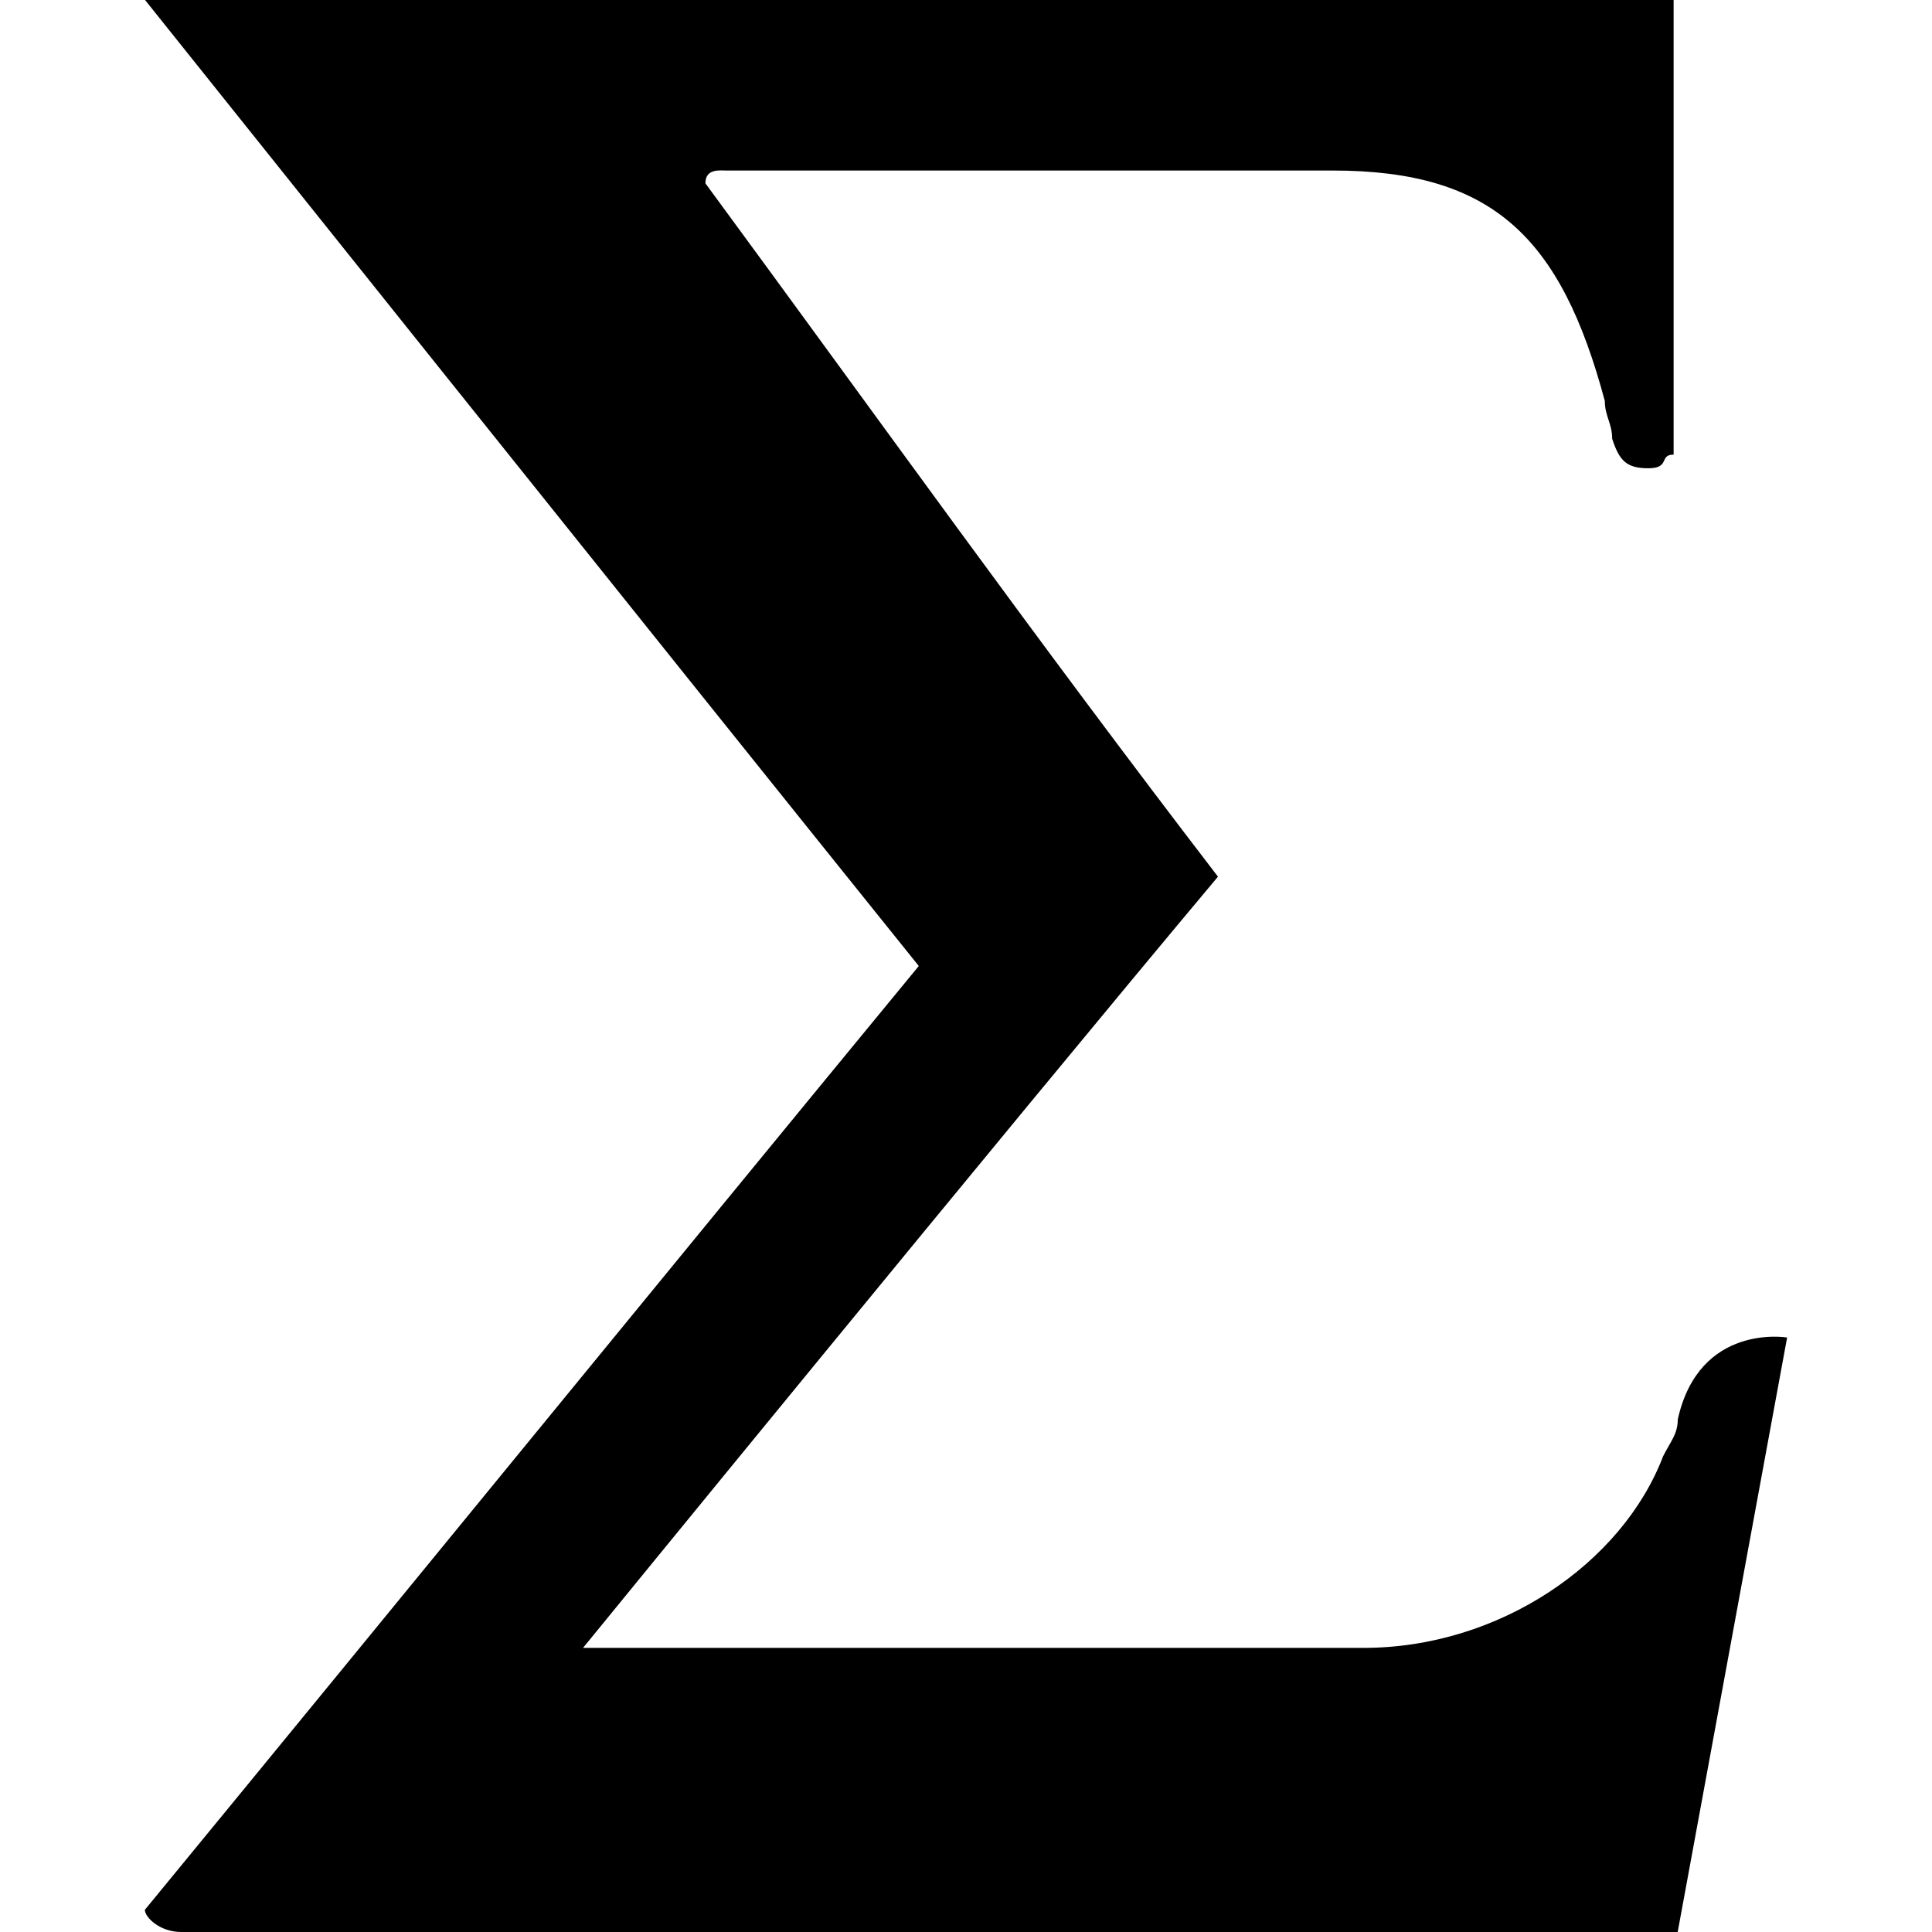
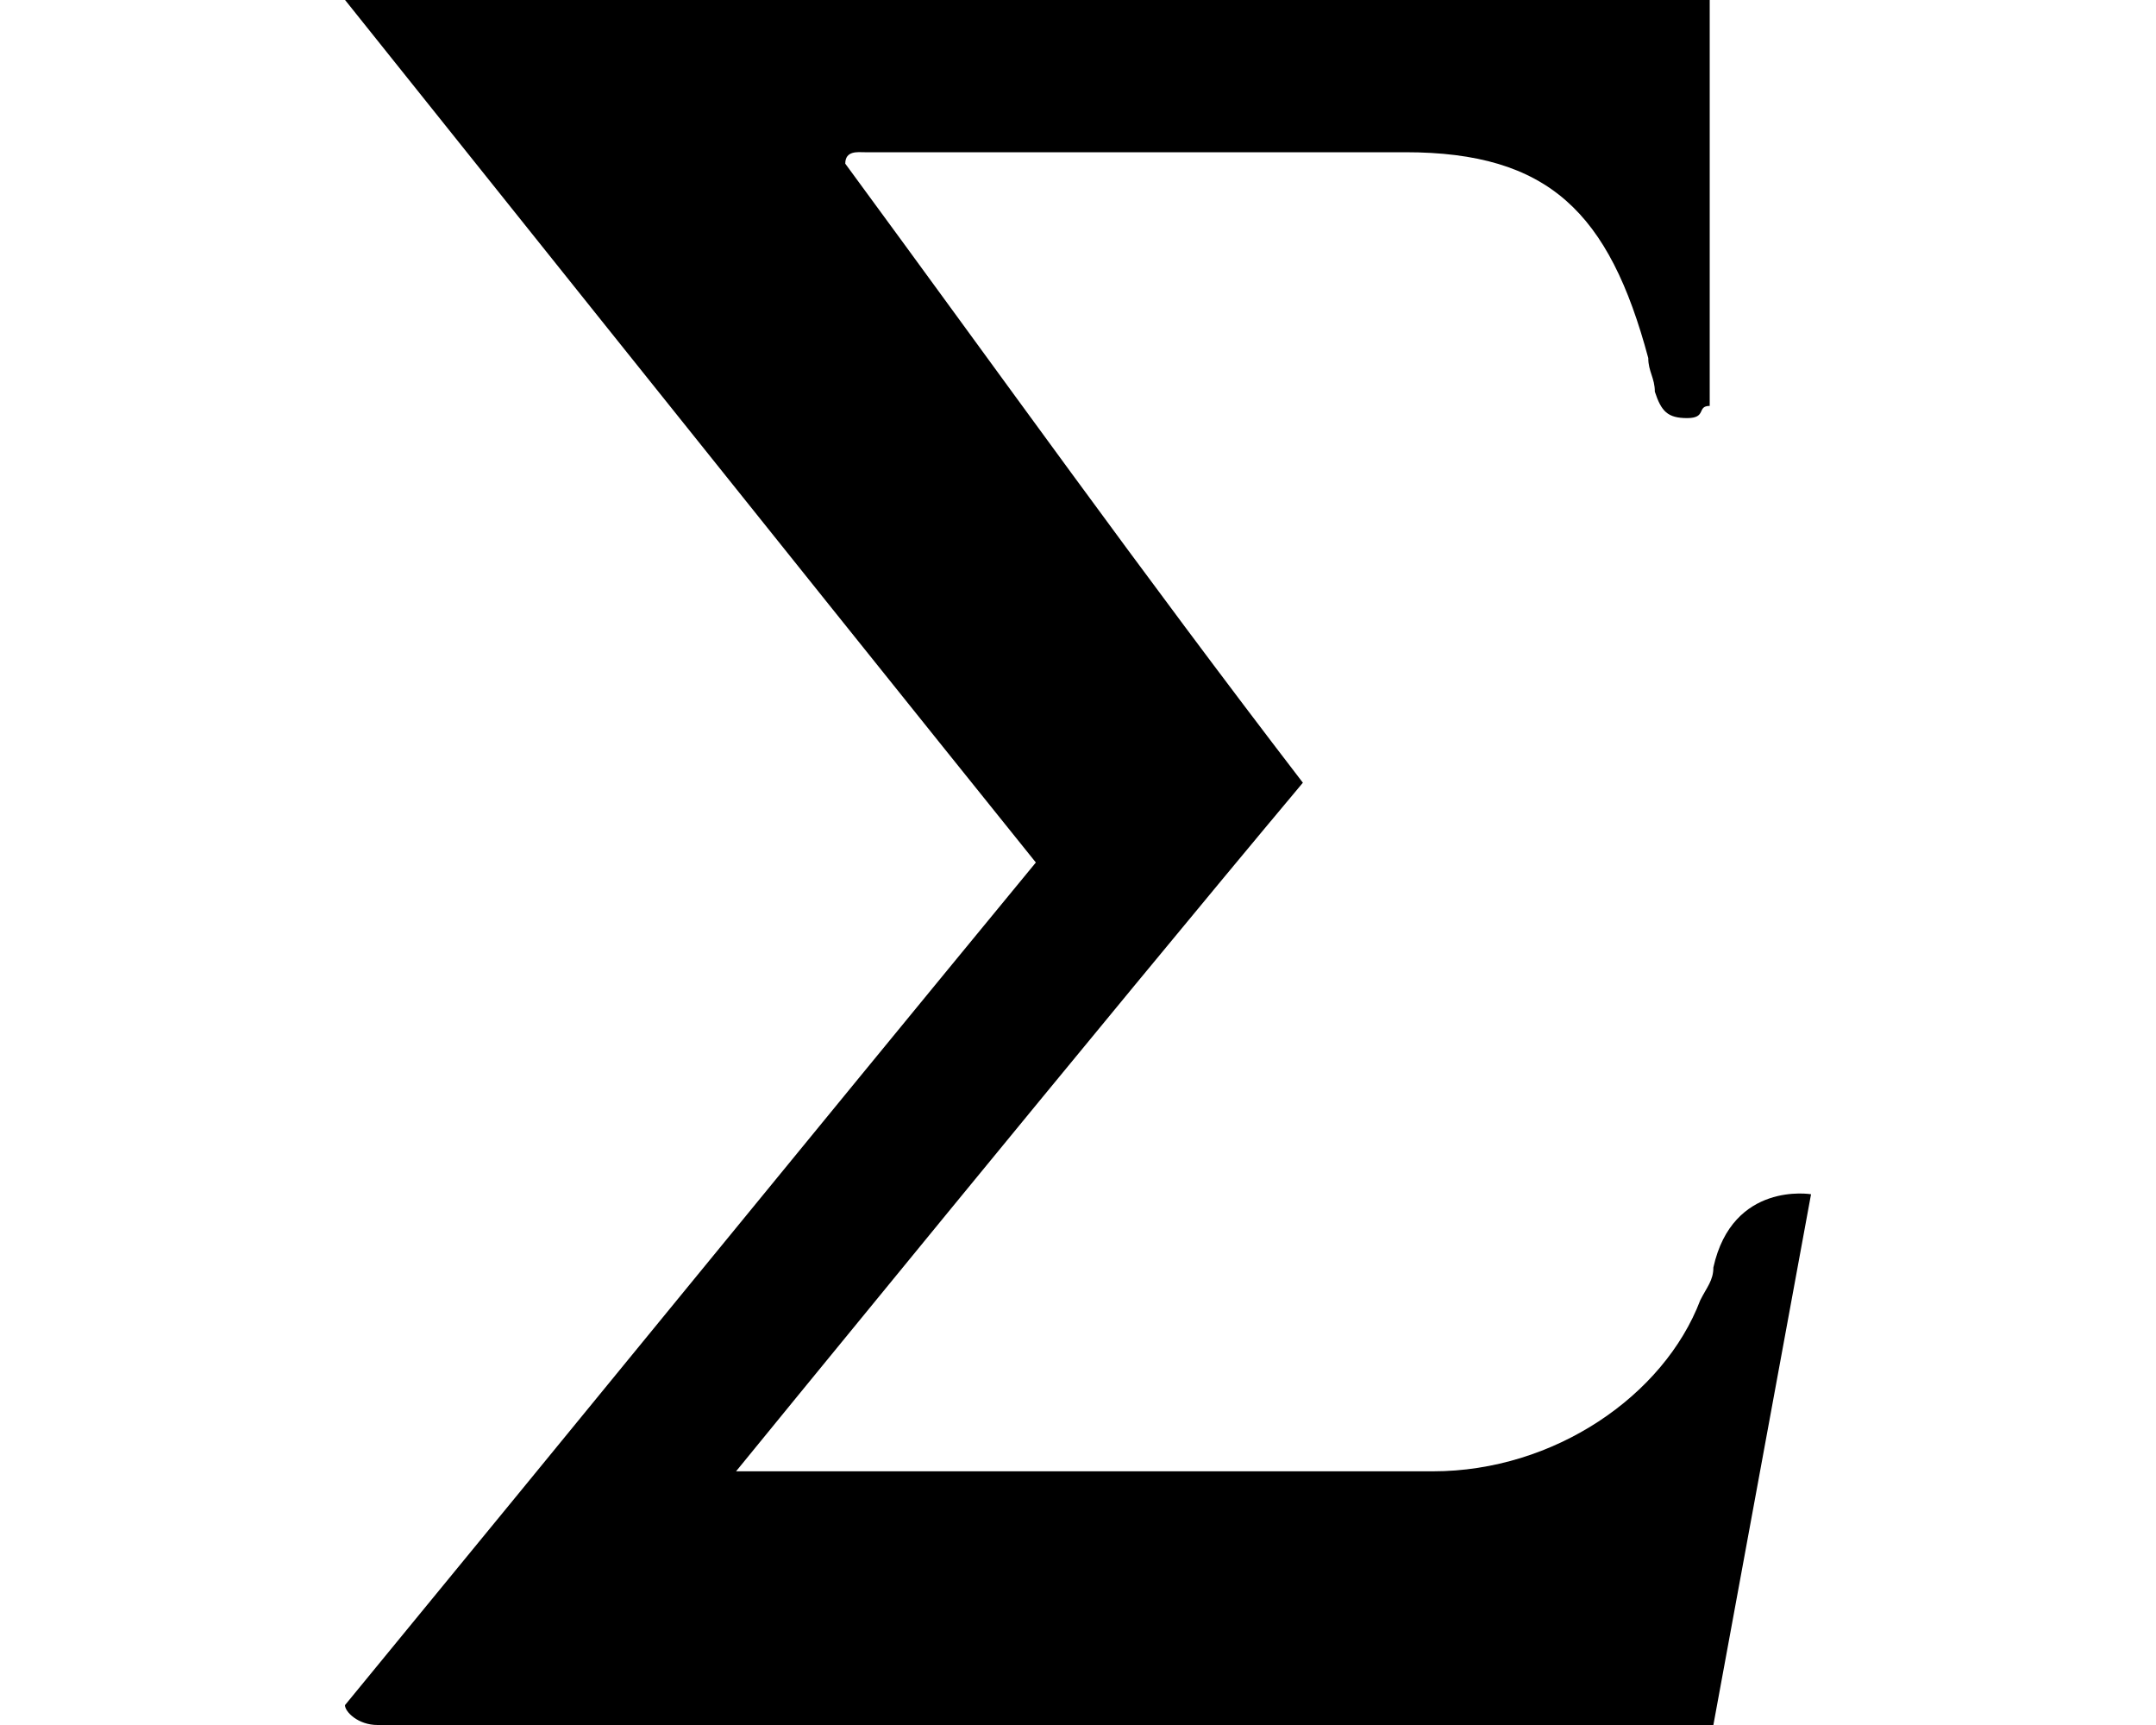
- <svg xmlns="http://www.w3.org/2000/svg" viewBox="0 0 48 48" width="48px" height="48px" version="1.1" id="svg5">
-   <defs id="defs9" />
-   <g id="surface97391074" transform="matrix(1.085896,0,0,1.085896,-1.423118,-2.061506)">
-     <path style="fill:#000000;fill-opacity:1;fill-rule:nonzero;stroke:none" d="m 39.602,1.898 v 10.402 c -0.34,0 -0.07,0.312 -0.578,0.312 -0.5,0 -0.664,-0.172 -0.828,-0.676 0,-0.348 -0.168,-0.52 -0.168,-0.863 -1,-3.73 -2.551,-5.273 -6.227,-5.273 -5.004,0 -13.691,0 -13.855,0 -0.168,0 -0.496,-0.051 -0.496,0.293 4,5.441 7.551,10.422 11.727,15.863 -4.844,5.777 -14.527,17.645 -14.527,17.645 0,0 11.684,0 17.859,0 3.113,0 5.922,-1.945 6.852,-4.383 0.168,-0.336 0.336,-0.508 0.336,-0.844 C 40.188,32.16 42.199,32.5 42.199,32.5 l -2.504,13.602 c 0,0 -33.73,0 -34.234,0 -0.5,0 -0.836,-0.34 -0.836,-0.508 C 10.637,38.277 16.309,31.316 22.332,24 16.312,16.516 4.629,1.898 4.629,1.898 Z m 0,0" id="path2" />
-   </g>
+ <svg viewBox="0 0 20 16" fill="currentColor">
+   <path d="M 15.86,-6.690794e-8 V 3.765 c -0.123,0 -0.025,0.113 -0.209,0.113 -0.181,0 -0.24,-0.062 -0.3,-0.245 0,-0.126 -0.061,-0.188 -0.061,-0.312 -0.362,-1.35 -0.923,-1.909 -2.254,-1.909 -1.811,0 -4.956,0 -5.015,0 -0.061,0 -0.18,-0.018 -0.18,0.106 1.448,1.97 2.733,3.772 4.245,5.742 -1.753,2.091 -5.258,6.387 -5.258,6.387 0,0 4.229,0 6.464,0 1.127,0 2.144,-0.704 2.48,-1.586 0.061,-0.122 0.122,-0.184 0.122,-0.305 0.178,-0.802 0.906,-0.679 0.906,-0.679 L 15.894,16 c 0,0 -12.209,0 -12.392,0 C 3.321,16 3.2,15.877 3.2,15.816 5.376,13.168 7.429,10.648 9.609,8 7.43,5.291 3.201,-6.690794e-8 3.201,-6.690794e-8 Z m 0,0" />
</svg>
